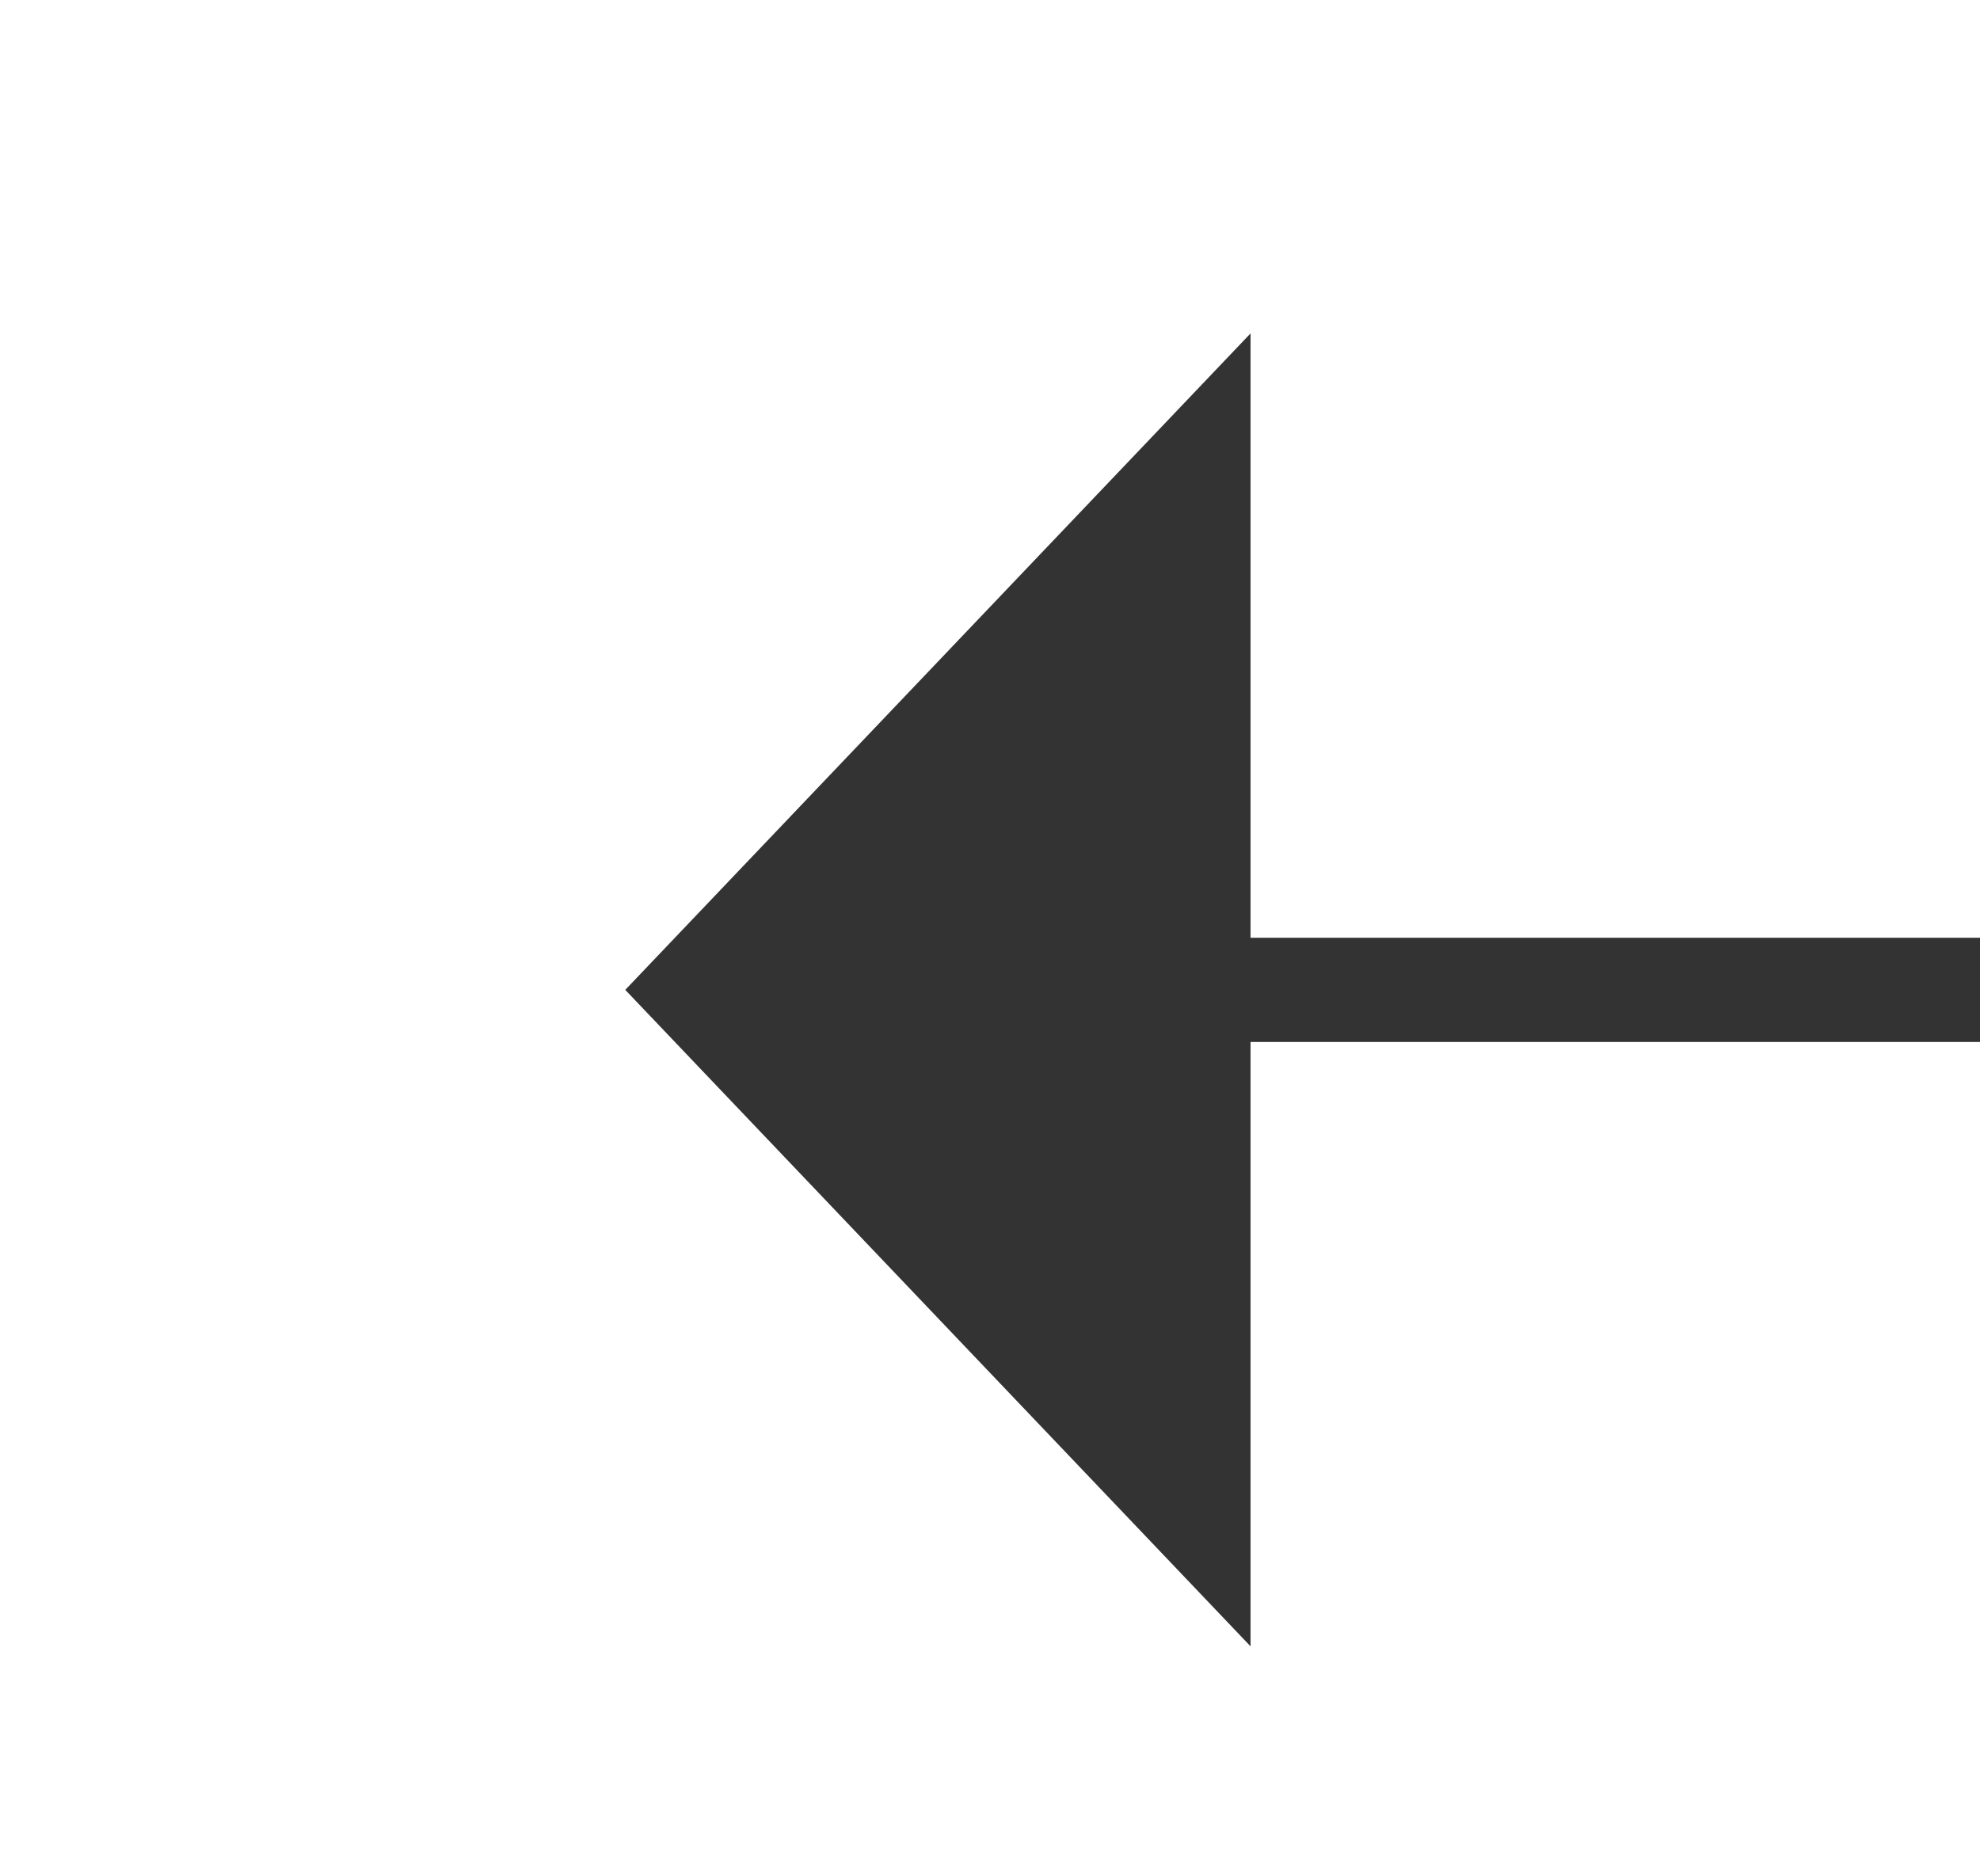
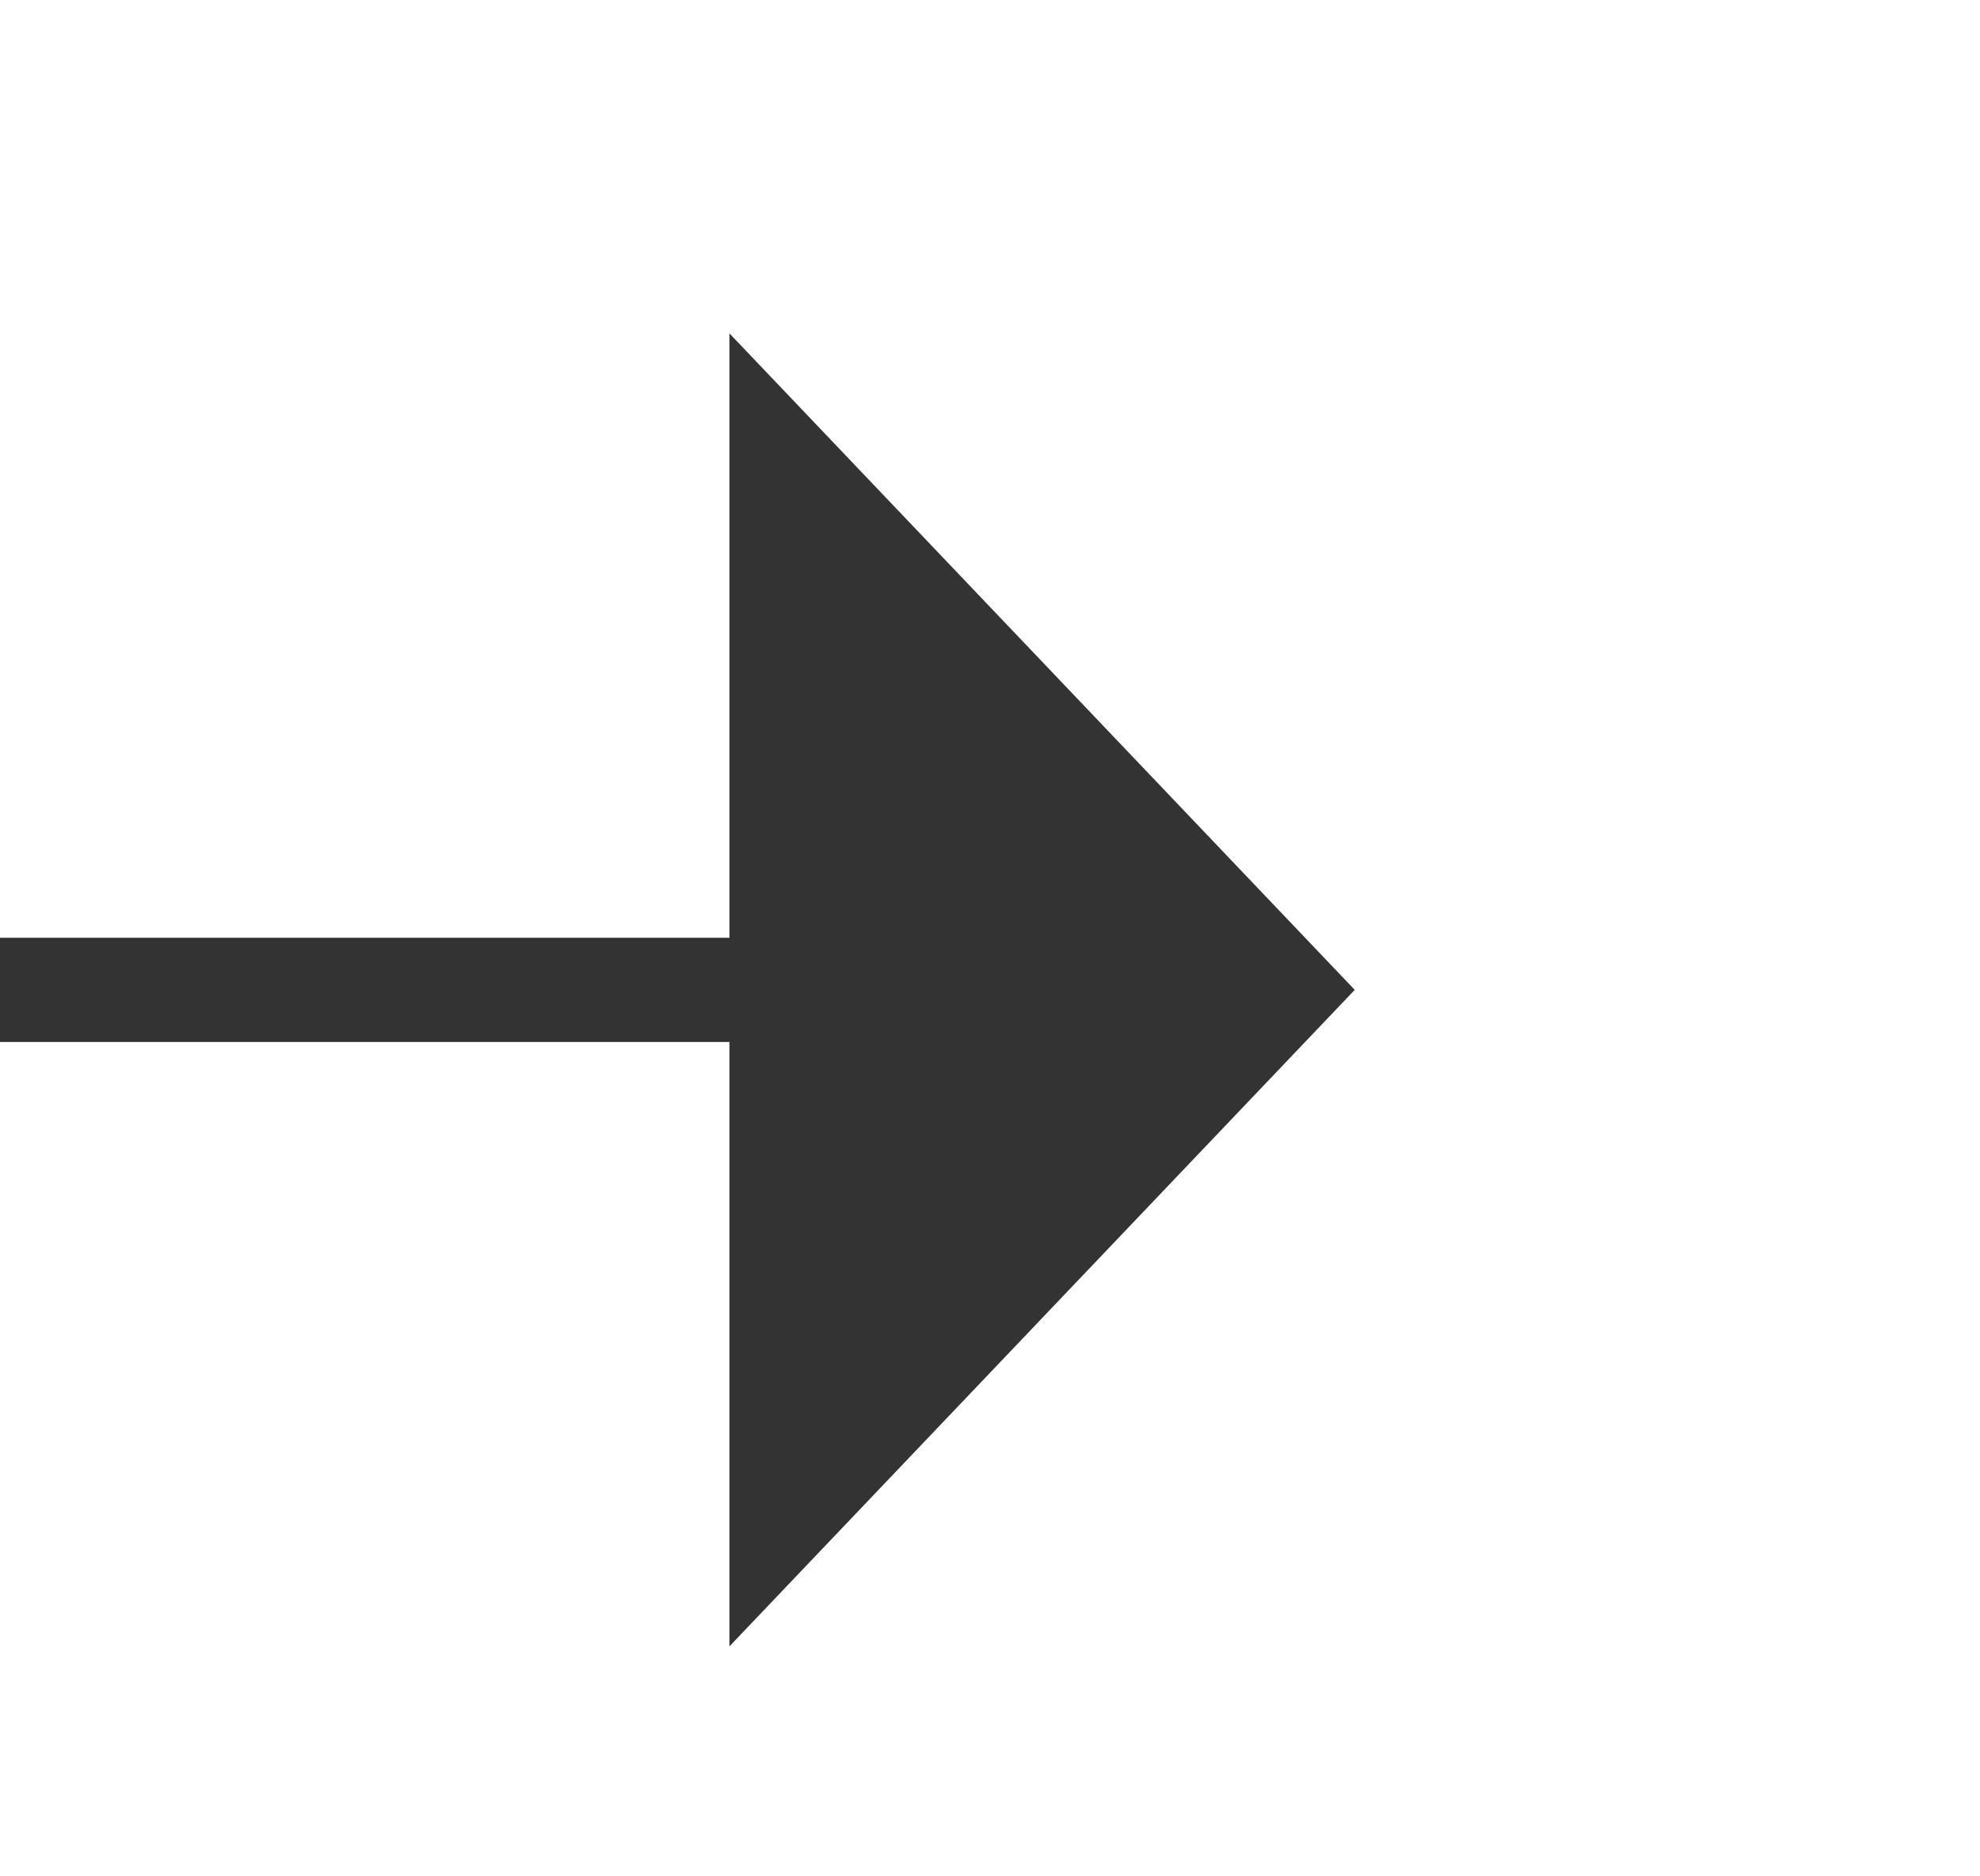
- <svg xmlns="http://www.w3.org/2000/svg" version="1.1" width="19px" height="18px" preserveAspectRatio="xMinYMid meet" viewBox="514 4237  19 16">
-   <path d="M 662 4464.5  L 596 4464.5  A 5 5 0 0 1 591.5 4459.5 L 591.5 4250  A 5 5 0 0 0 586.5 4245.5 L 525 4245.5  " stroke-width="1" stroke="#333333" fill="none" />
-   <path d="M 526 4239.2  L 520 4245.5  L 526 4251.8  L 526 4239.2  Z " fill-rule="nonzero" fill="#333333" stroke="none" />
+ <svg xmlns="http://www.w3.org/2000/svg" version="1.1" width="19px" height="18px" preserveAspectRatio="xMinYMid meet" viewBox="1100 2415  19 16">
+   <path d="M 1029 2341.5  L 1066 2341.5  A 5 5 0 0 1 1071.5 2346.5 L 1071.5 2418  A 5 5 0 0 0 1076.5 2423.5 L 1108 2423.5  " stroke-width="1" stroke="#333333" fill="none" />
+   <path d="M 1107 2429.8  L 1113 2423.5  L 1107 2417.2  L 1107 2429.8  Z " fill-rule="nonzero" fill="#333333" stroke="none" />
</svg>
